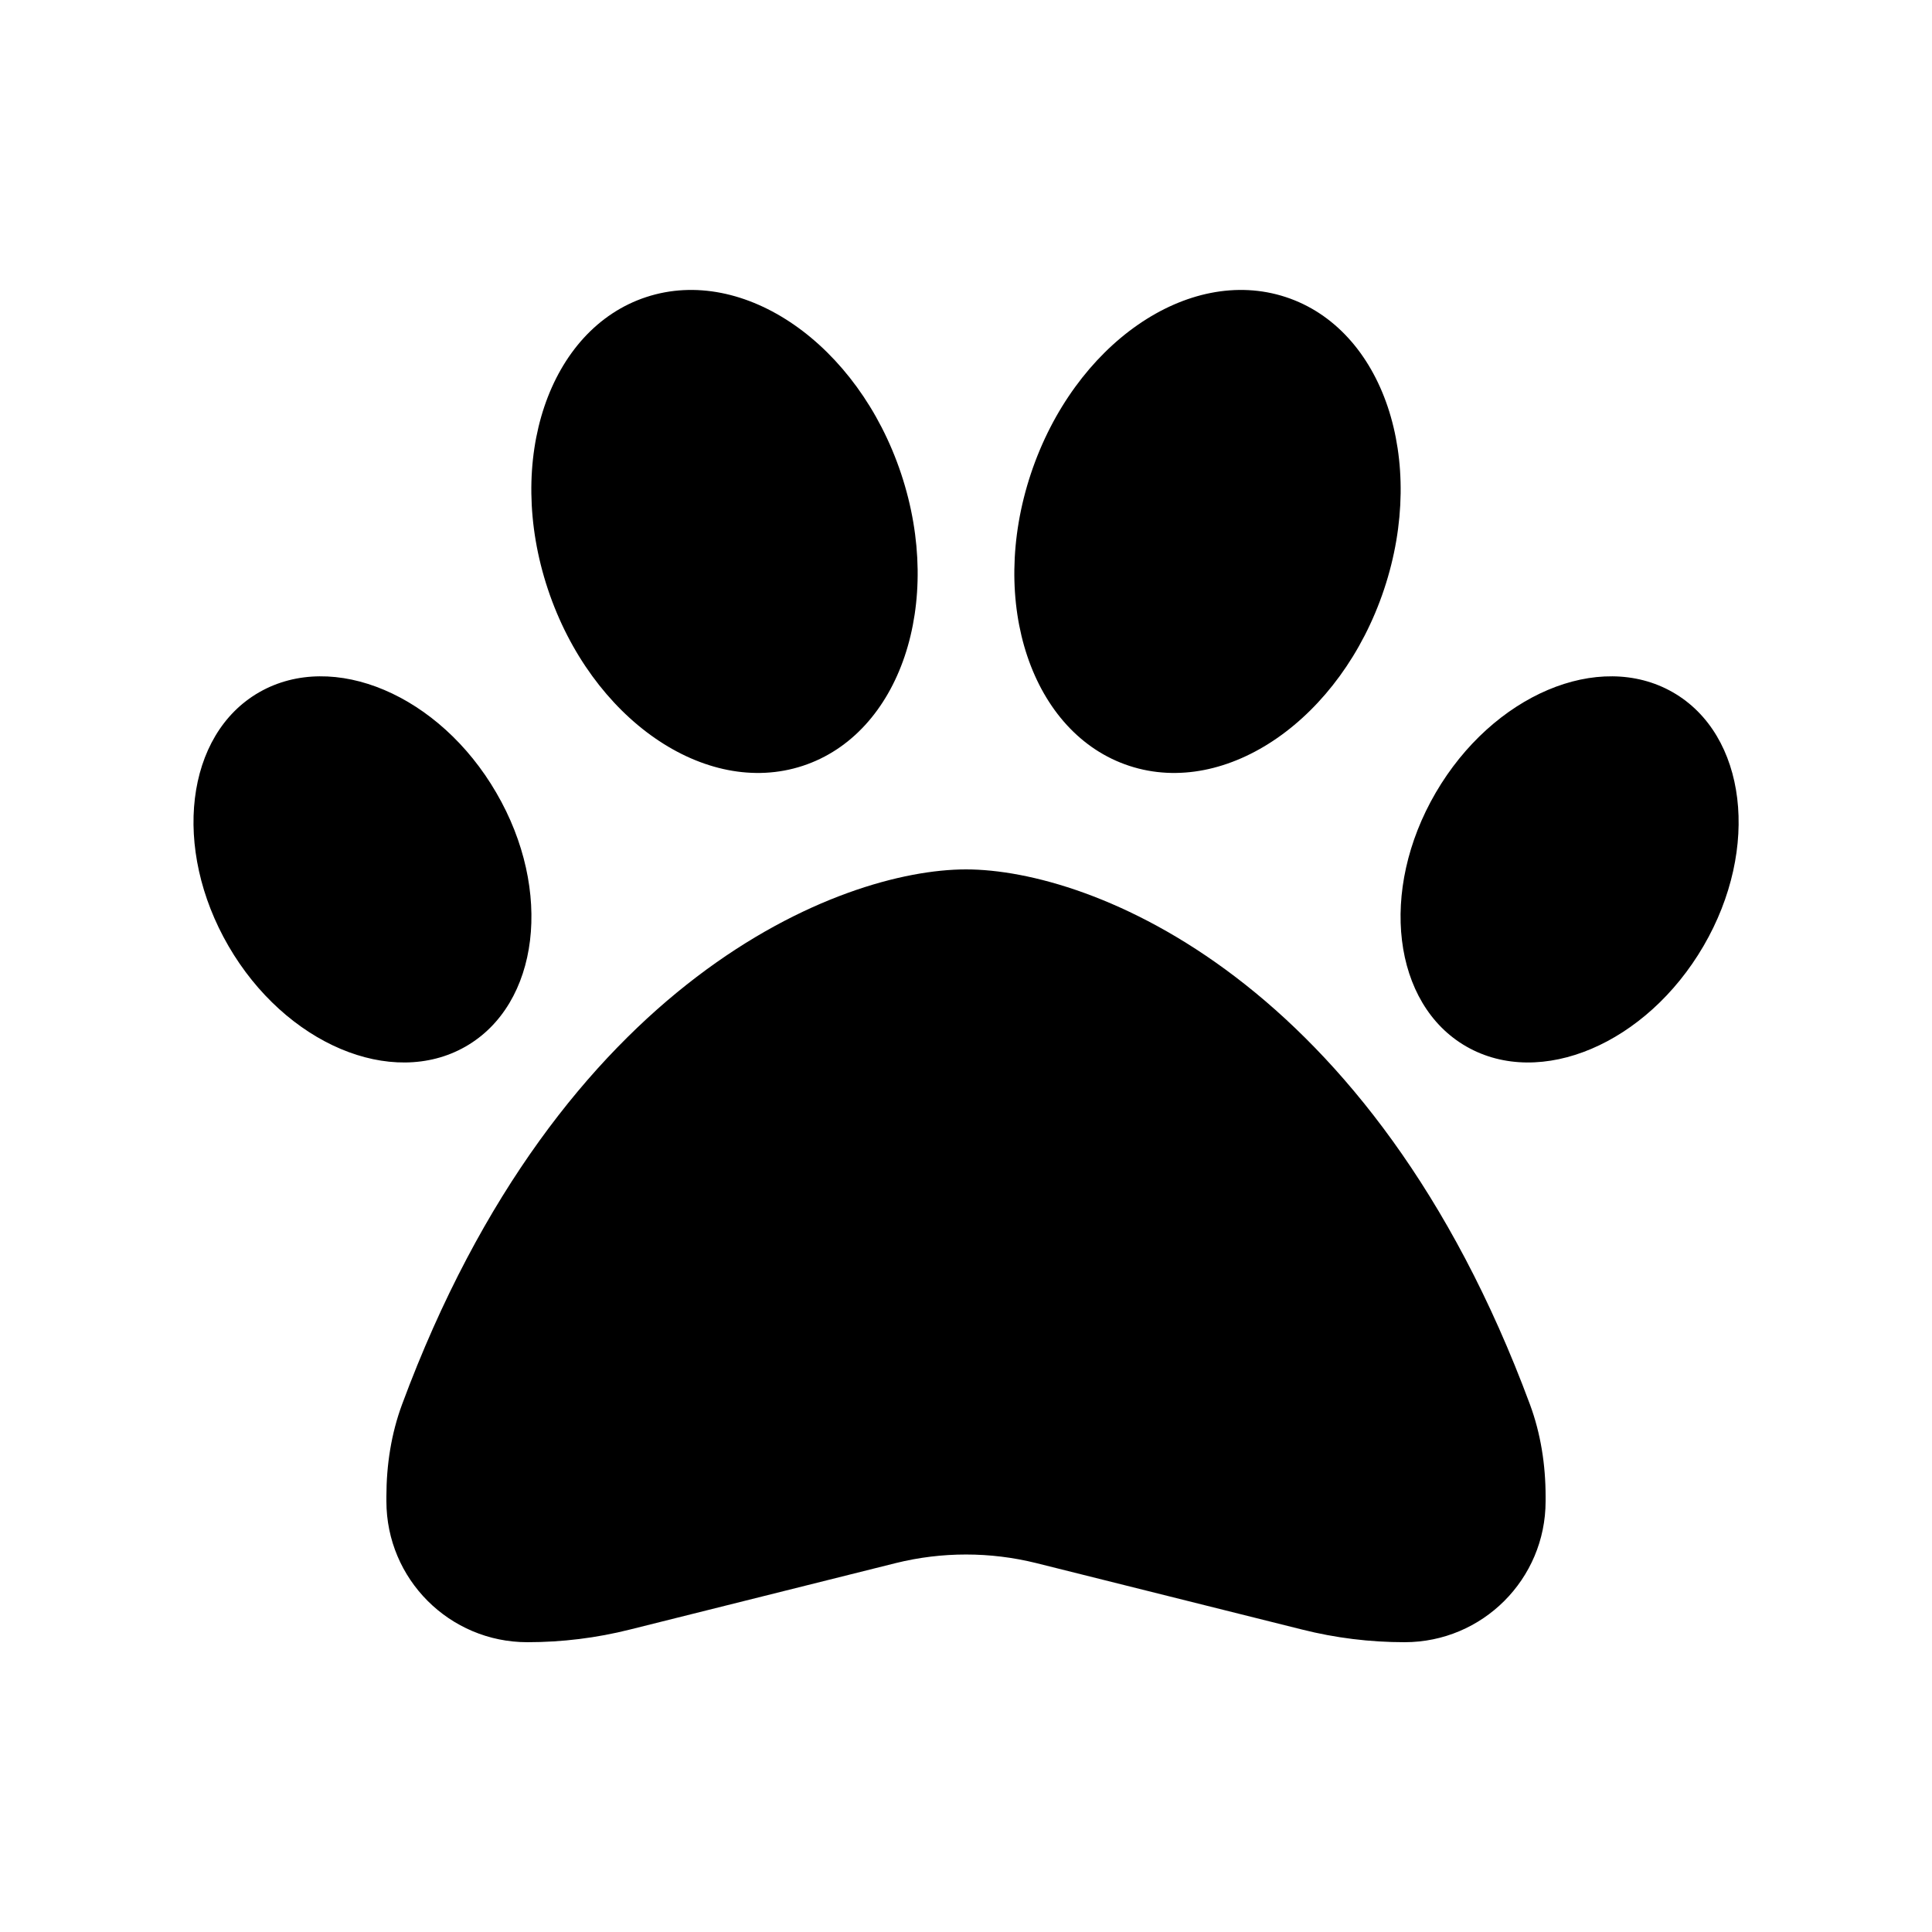
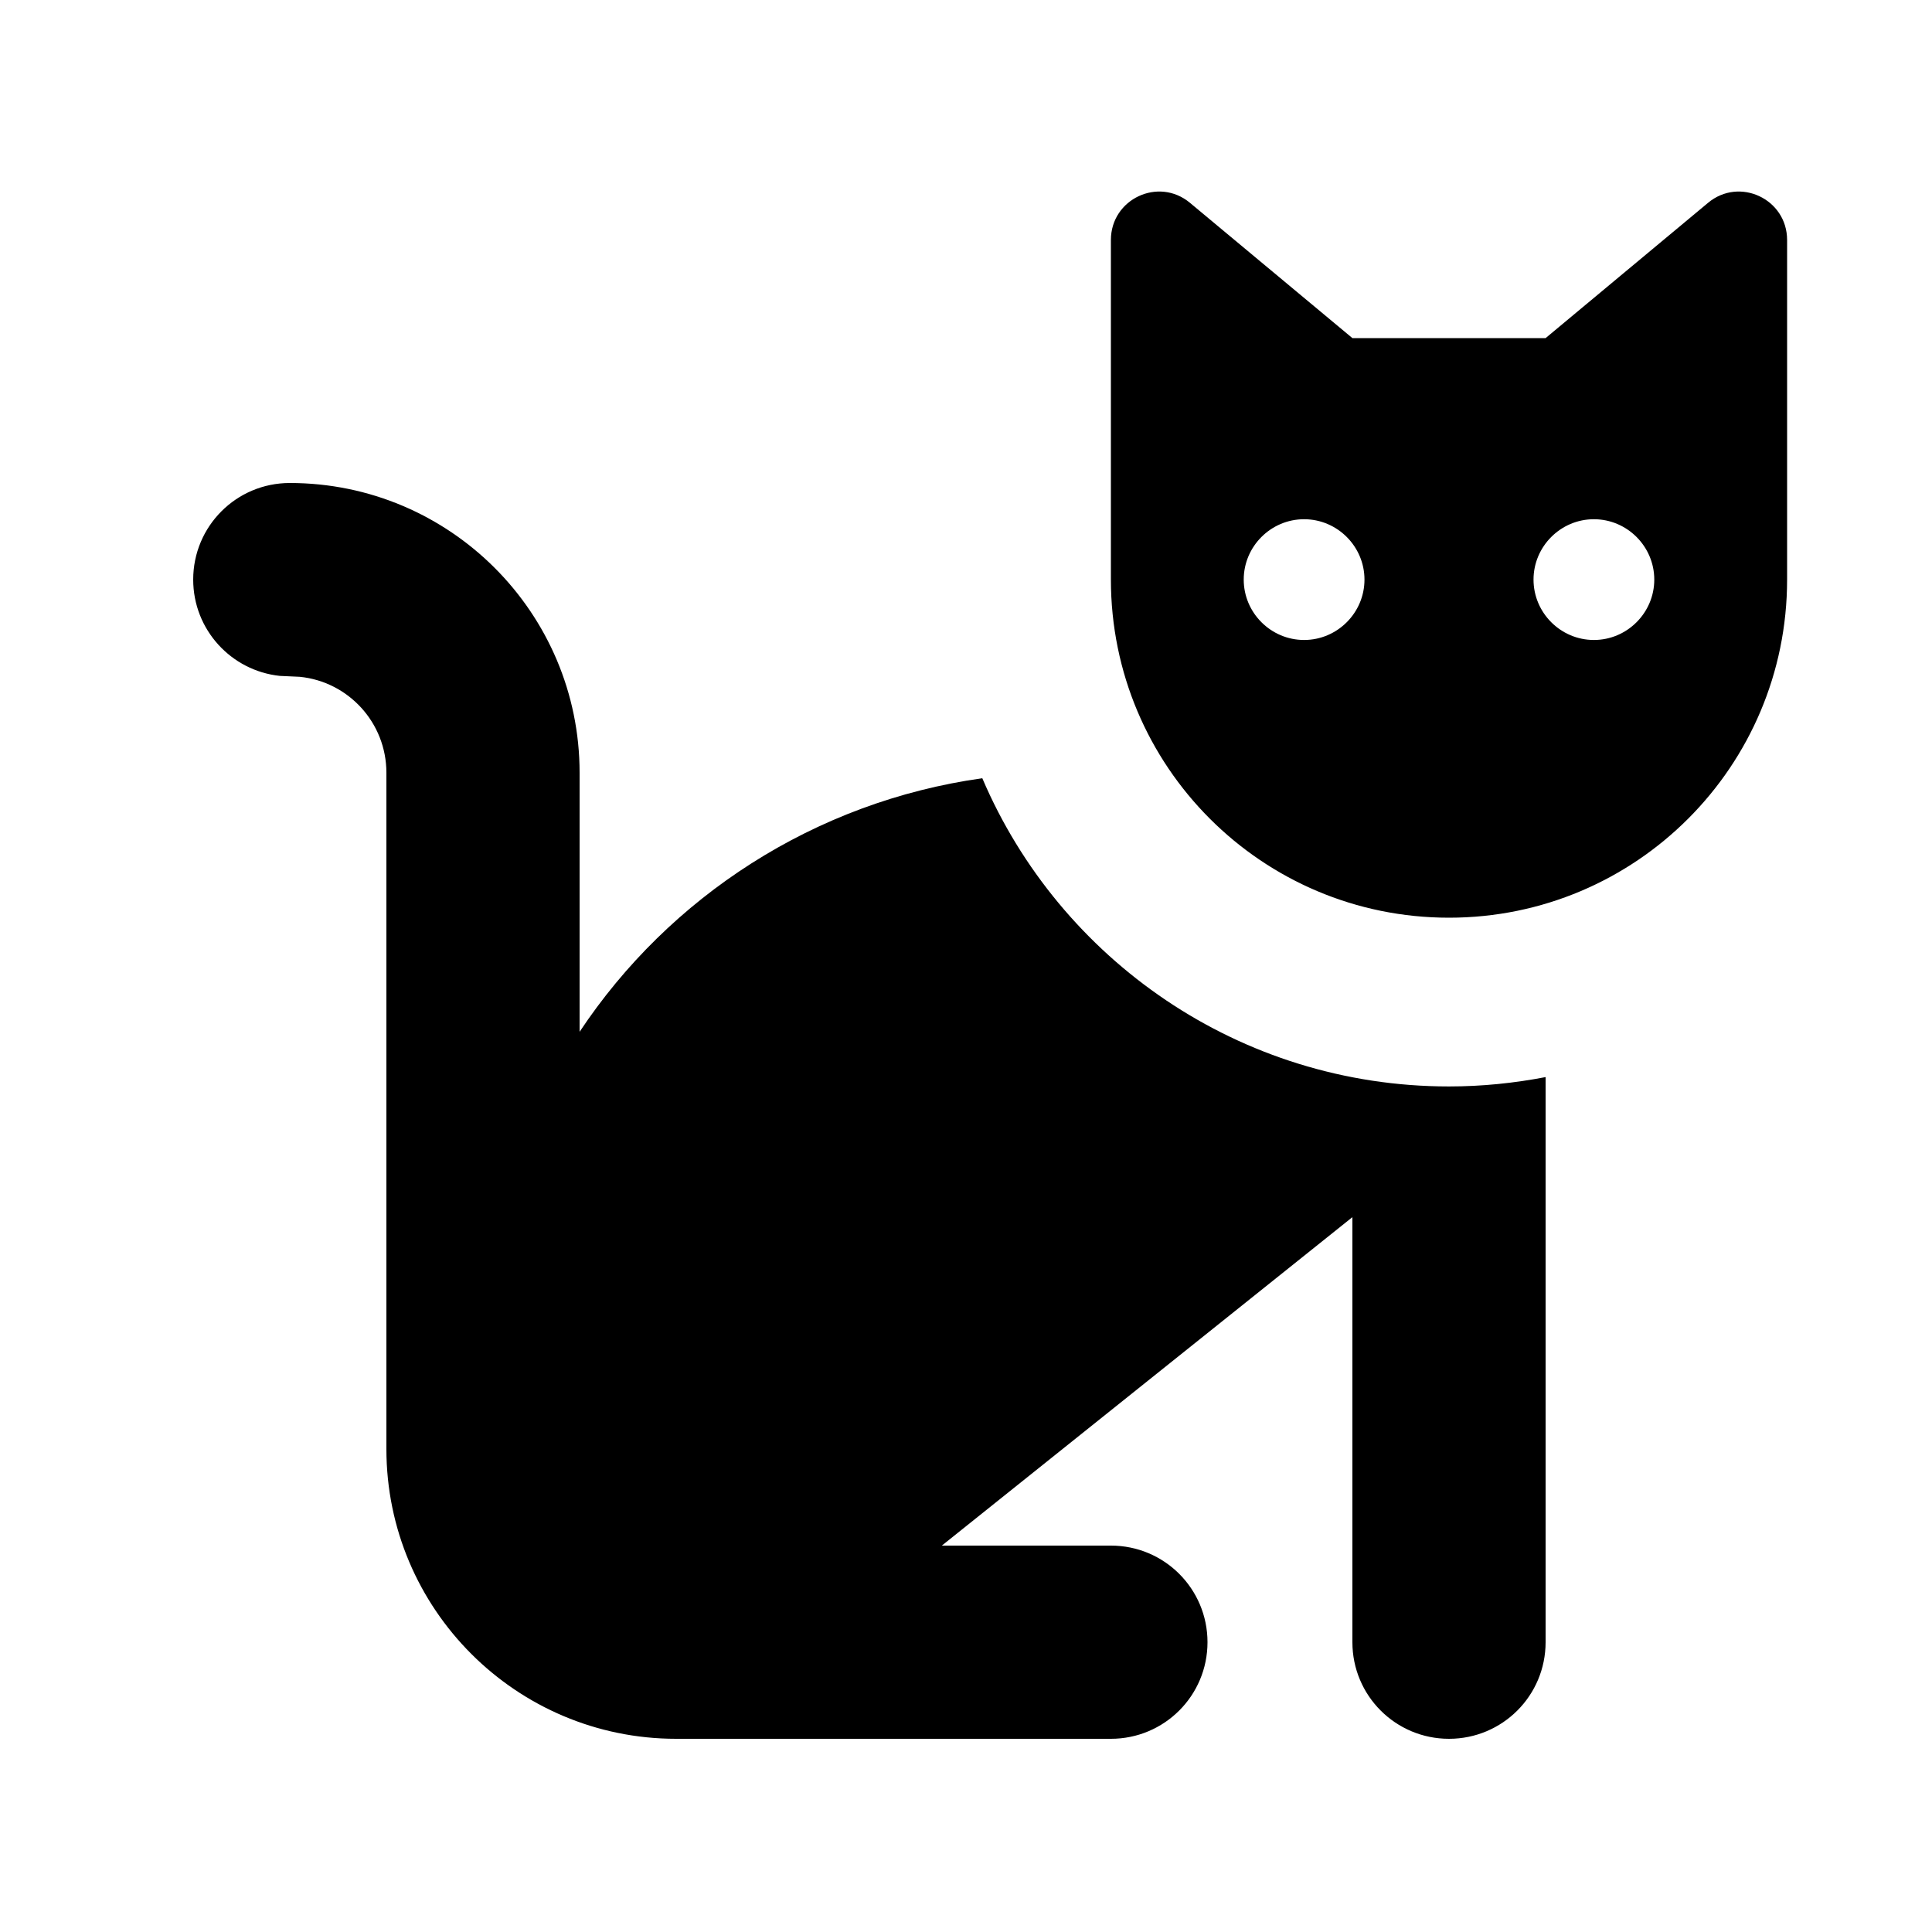
<svg xmlns="http://www.w3.org/2000/svg" viewBox="0 0 640 640">
-   <path d="M298.5 156.9C312.8 199.8 298.2 243.1 265.9 253.7C233.6 264.3 195.8 238.1 181.5 195.2C167.2 152.3 181.8 109 214.1 98.4C246.4 87.8 284.2 114 298.5 156.9zM164.4 262.6C183.3 295 178.7 332.7 154.2 346.7C129.7 360.7 94.5 345.8 75.7 313.4C56.9 281 61.4 243.3 85.9 229.3C110.4 215.3 145.6 230.2 164.4 262.6zM133.2 465.2C185.6 323.9 278.7 288 320 288C361.3 288 454.4 323.9 506.8 465.2C510.4 474.9 512 485.3 512 495.7L512 497.3C512 523.1 491.1 544 465.3 544C453.8 544 442.4 542.6 431.3 539.8L343.3 517.8C328 514 312 514 296.7 517.8L208.7 539.8C197.6 542.6 186.2 544 174.7 544C148.9 544 128 523.1 128 497.3L128 495.7C128 485.3 129.6 474.9 133.2 465.2zM485.8 346.7C461.3 332.7 456.7 295 475.6 262.6C494.5 230.2 529.6 215.3 554.1 229.3C578.6 243.3 583.2 281 564.3 313.4C545.4 345.8 510.3 360.7 485.8 346.7zM374.1 253.7C341.8 243.1 327.2 199.8 341.5 156.9C355.8 114 393.6 87.8 425.9 98.4C458.2 109 472.8 152.3 458.5 195.2C444.2 238.1 406.4 264.3 374.1 253.7z" />
+   <path d="M96 160C149 160 192 203 192 256L192 341.8C221.7 297.1 269.8 265.6 325.4 257.8C351 317.8 410.6 359.9 480 359.9C490.9 359.9 501.6 358.8 512 356.8L512 544C512 561.7 497.7 576 480 576C462.3 576 448 561.7 448 544L448 403.2L312 512L368 512C385.7 512 400 526.3 400 544C400 561.7 385.7 576 368 576L224 576C171 576 128 533 128 480L128 256C128 239.4 115.4 225.8 99.3 224.2L92.7 223.9C76.6 222.2 64 208.6 64 192C64 174.3 78.3 160 96 160zM565.8 67.2C576.2 58.5 592 65.9 592 79.5L592 192C592 253.9 541.9 304 480 304C418.1 304 368 253.9 368 192L368 79.5C368 65.9 383.8 58.5 394.2 67.2L448 112L512 112L565.8 67.2zM432 172C421 172 412 181 412 192C412 203 421 212 432 212C443 212 452 203 452 192C452 181 443 172 432 172zM528 172C517 172 508 181 508 192C508 203 517 212 528 212C539 212 548 203 548 192C548 181 539 172 528 172z" />
</svg>
